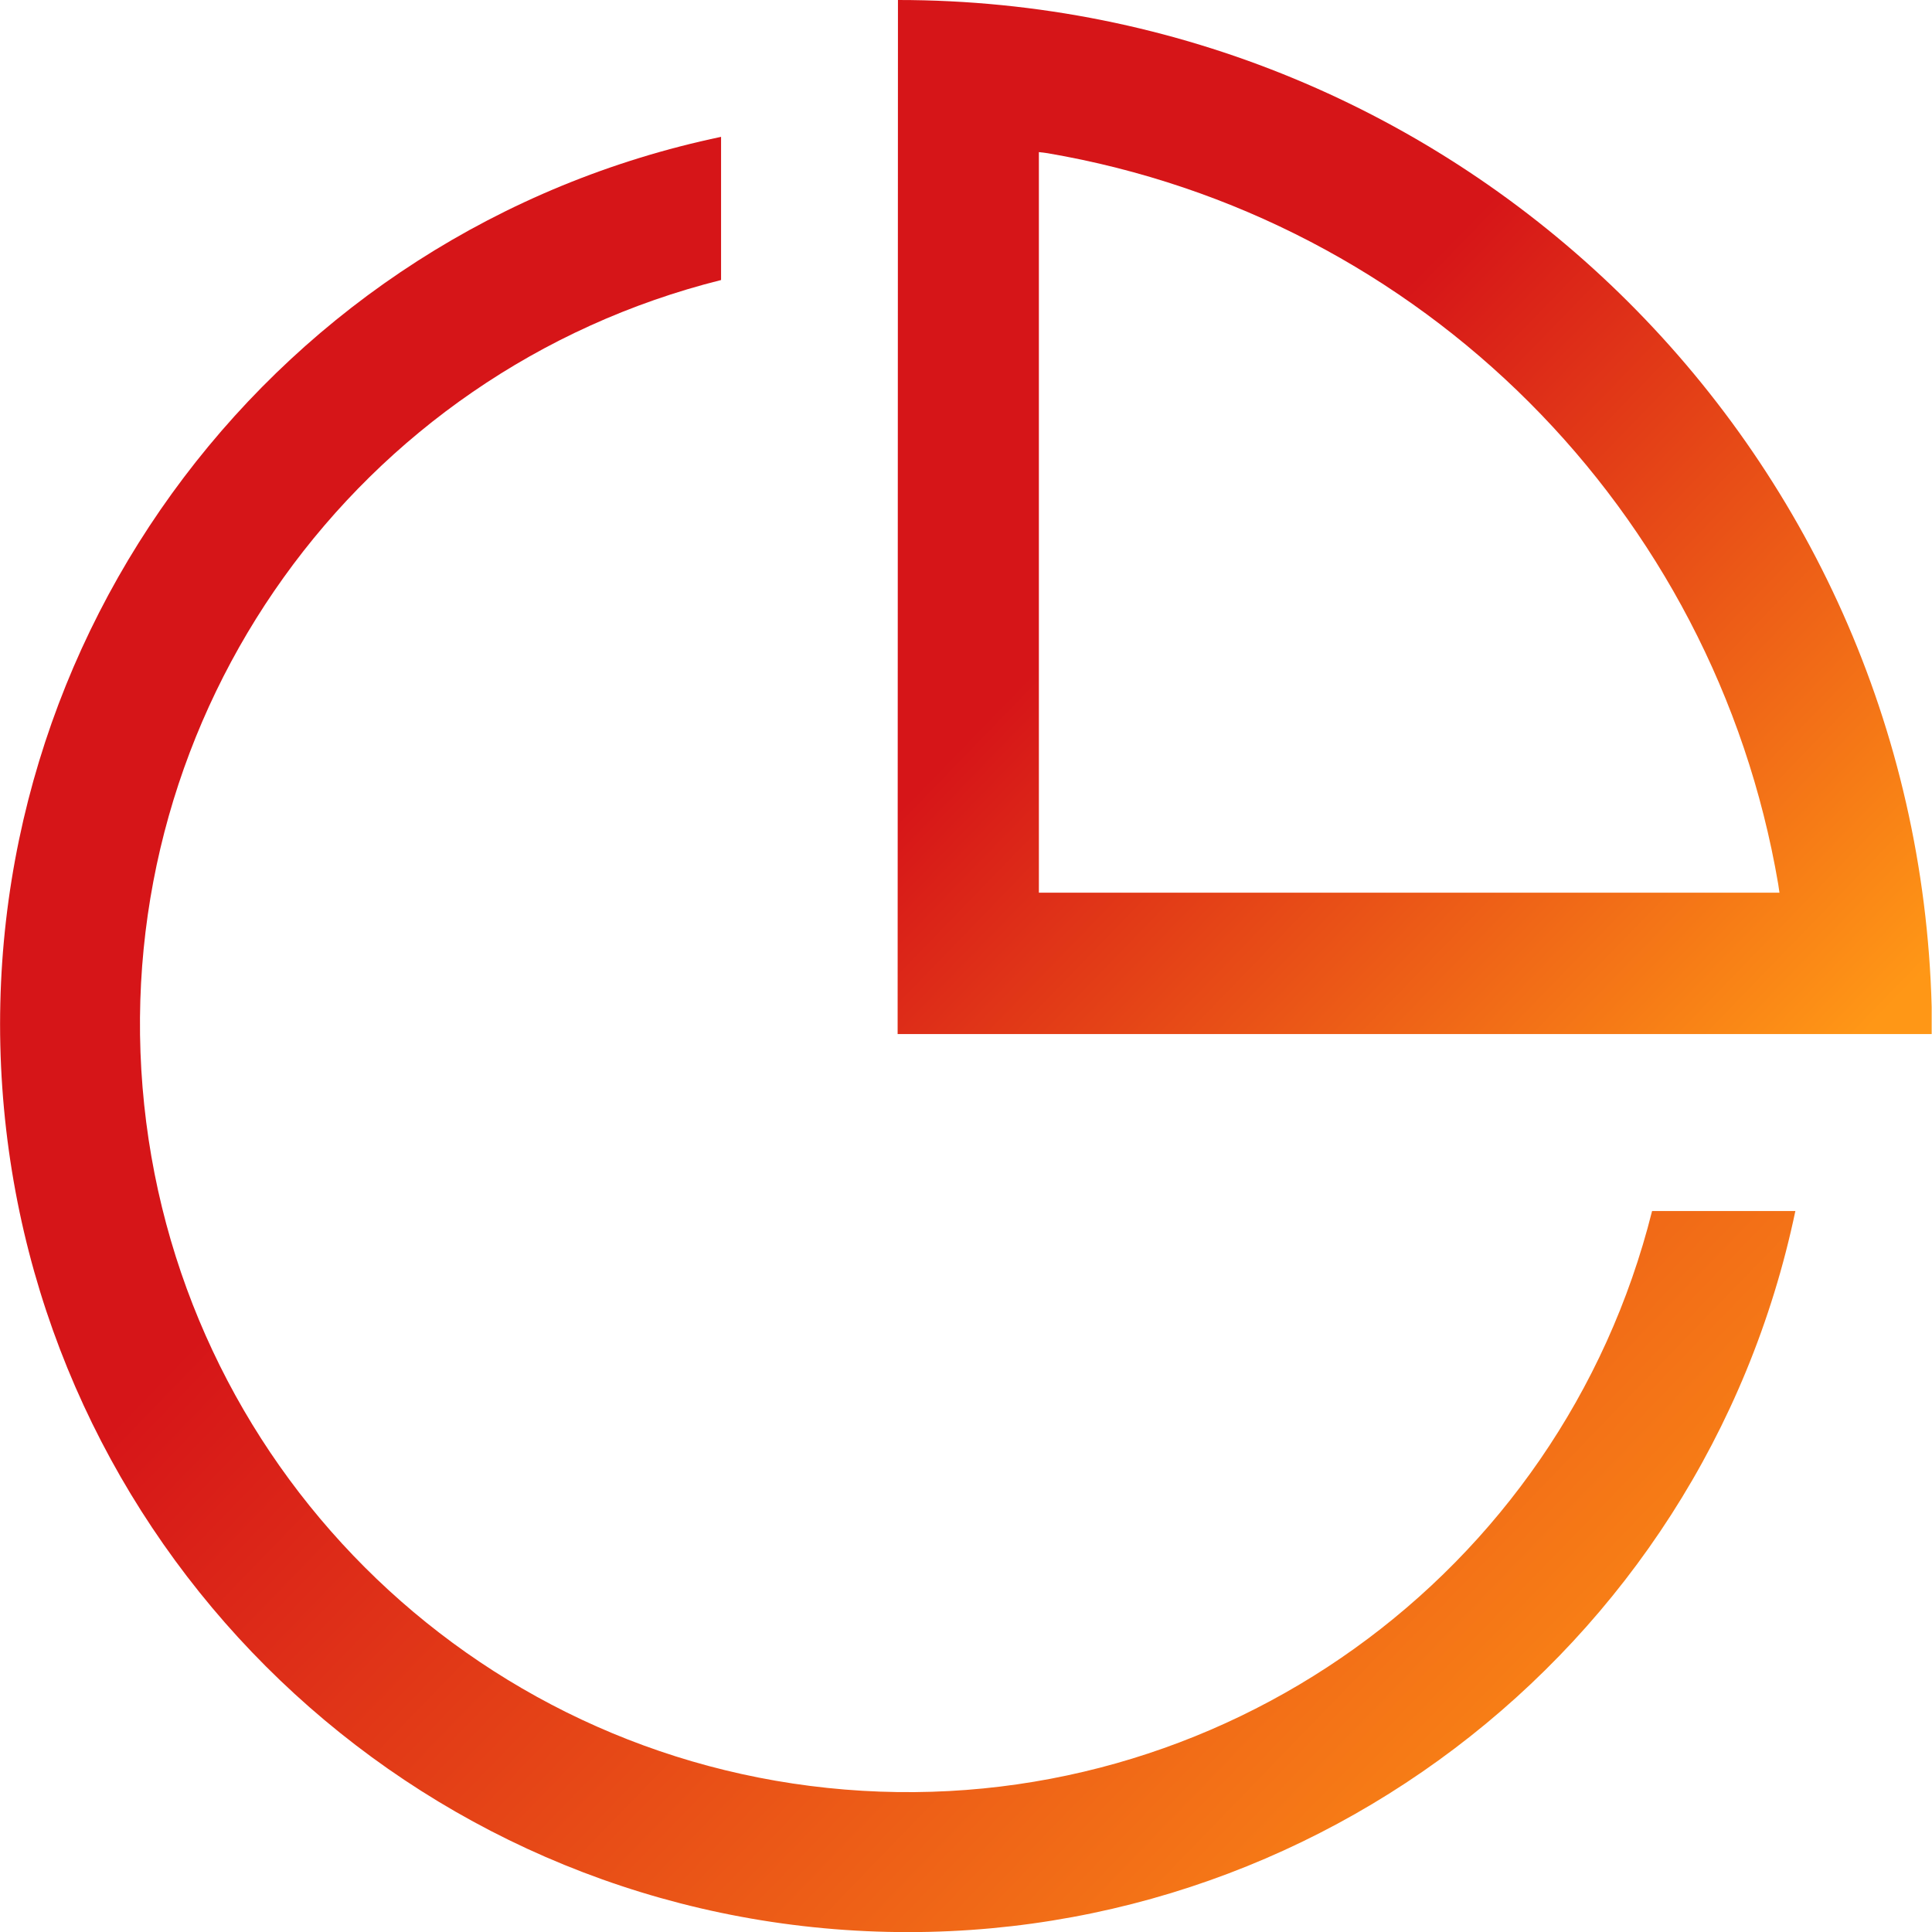
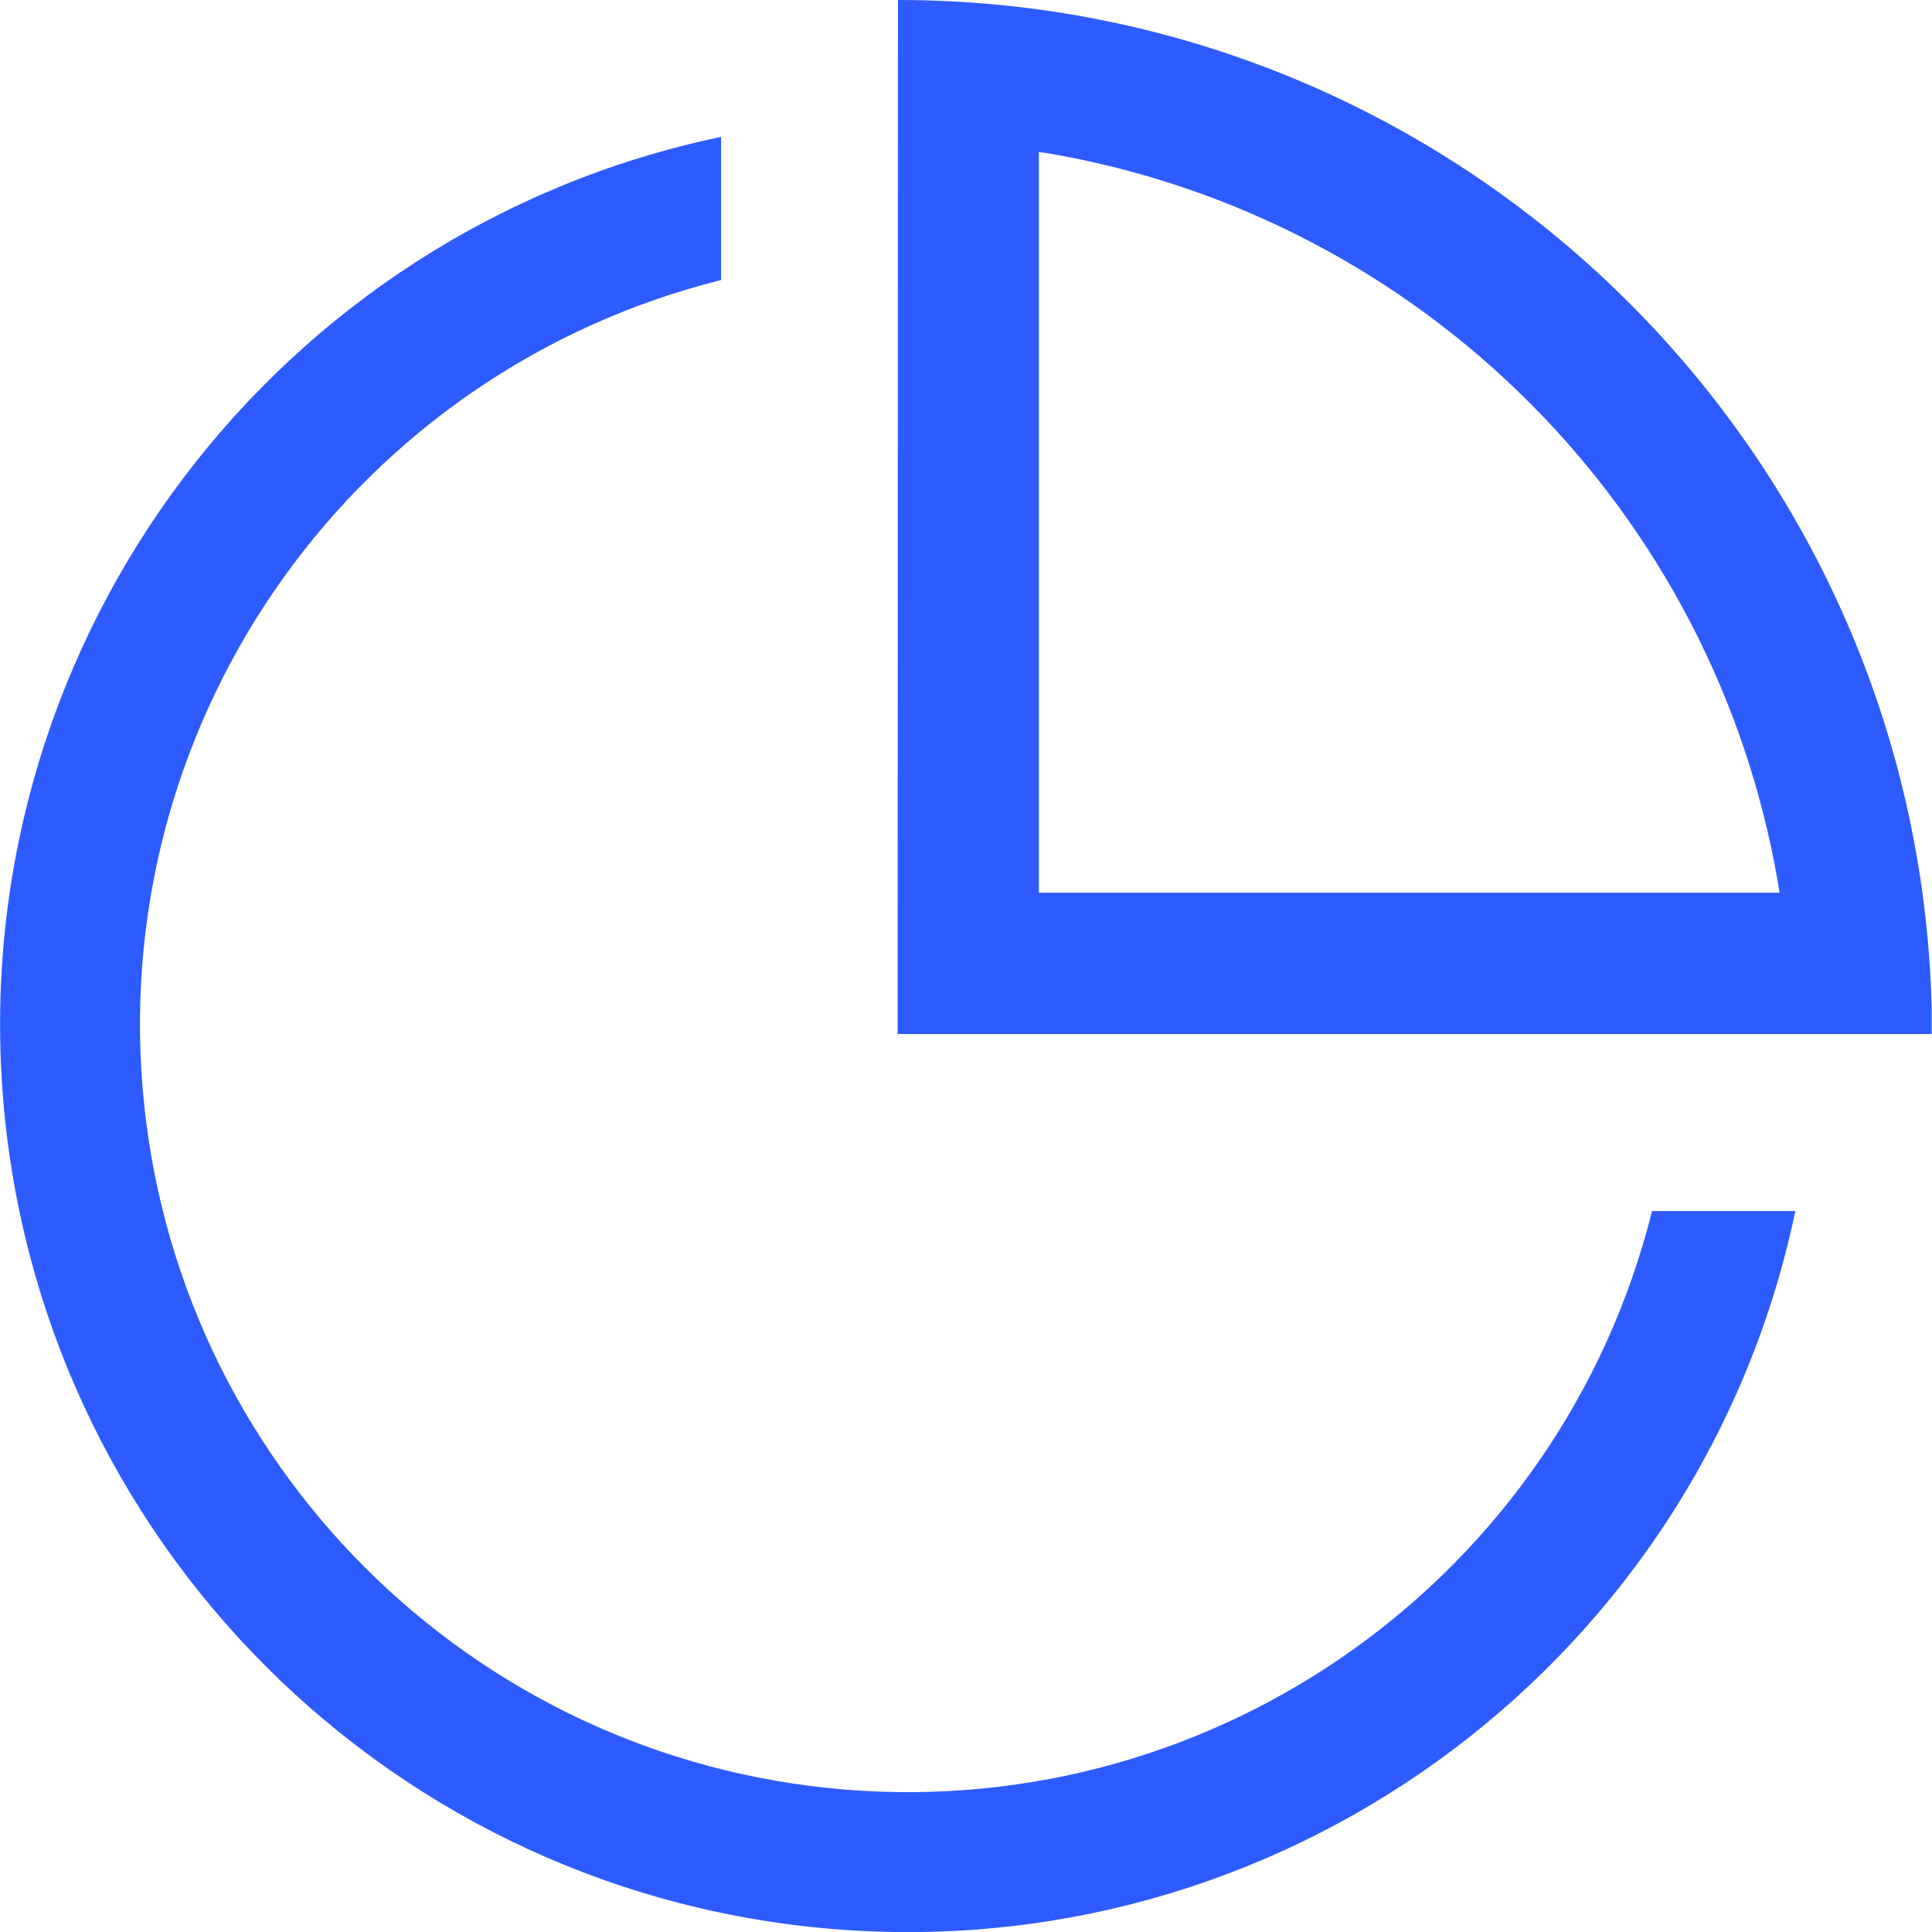
<svg xmlns="http://www.w3.org/2000/svg" width="18" height="18" viewBox="0 0 18 18">
-   <defs>
-     <linearGradient id="linear-gradient" x1="-0.091" y1="-0.124" x2="1" y2="0.933" gradientUnits="objectBoundingBox">
-       <stop offset="0" stop-color="#d61518" />
-       <stop offset="0.459" stop-color="#d61518" />
-       <stop offset="1" stop-color="#ff9716" />
-     </linearGradient>
-   </defs>
  <g id="nav_bbgl_hover" transform="translate(-85.333 -85.333)">
-     <path id="路径_3550" data-name="路径 3550" d="M92.051,147.413v1.334a7.151,7.151,0,1,0,8.674,8.674h1.335a8.453,8.453,0,1,1-10.009-10.008Z" transform="translate(0 -60.805)" fill="url(#linear-gradient)" />
-     <path id="路径_3551" data-name="路径 3551" d="M501.333,85.333a9.634,9.634,0,0,1,9.631,9.382l0,.252h-9.634Zm1.313,1.417v6.9h6.9l-.012-.081a8.328,8.328,0,0,0-6.809-6.809Z" transform="translate(-407.634 0)" fill="url(#linear-gradient)" />
+     <path id="路径_3550" data-name="路径 3550" d="M92.051,147.413v1.334a7.151,7.151,0,1,0,8.674,8.674h1.335a8.453,8.453,0,1,1-10.009-10.008Z" transform="translate(0 -60.805)" fill="#2e5bff" />
+     <path id="路径_3551" data-name="路径 3551" d="M501.333,85.333a9.634,9.634,0,0,1,9.631,9.382l0,.252h-9.634Zm1.313,1.417v6.9h6.9l-.012-.081a8.328,8.328,0,0,0-6.809-6.809Z" transform="translate(-407.634 0)" fill="#2e5bff" />
  </g>
</svg>
